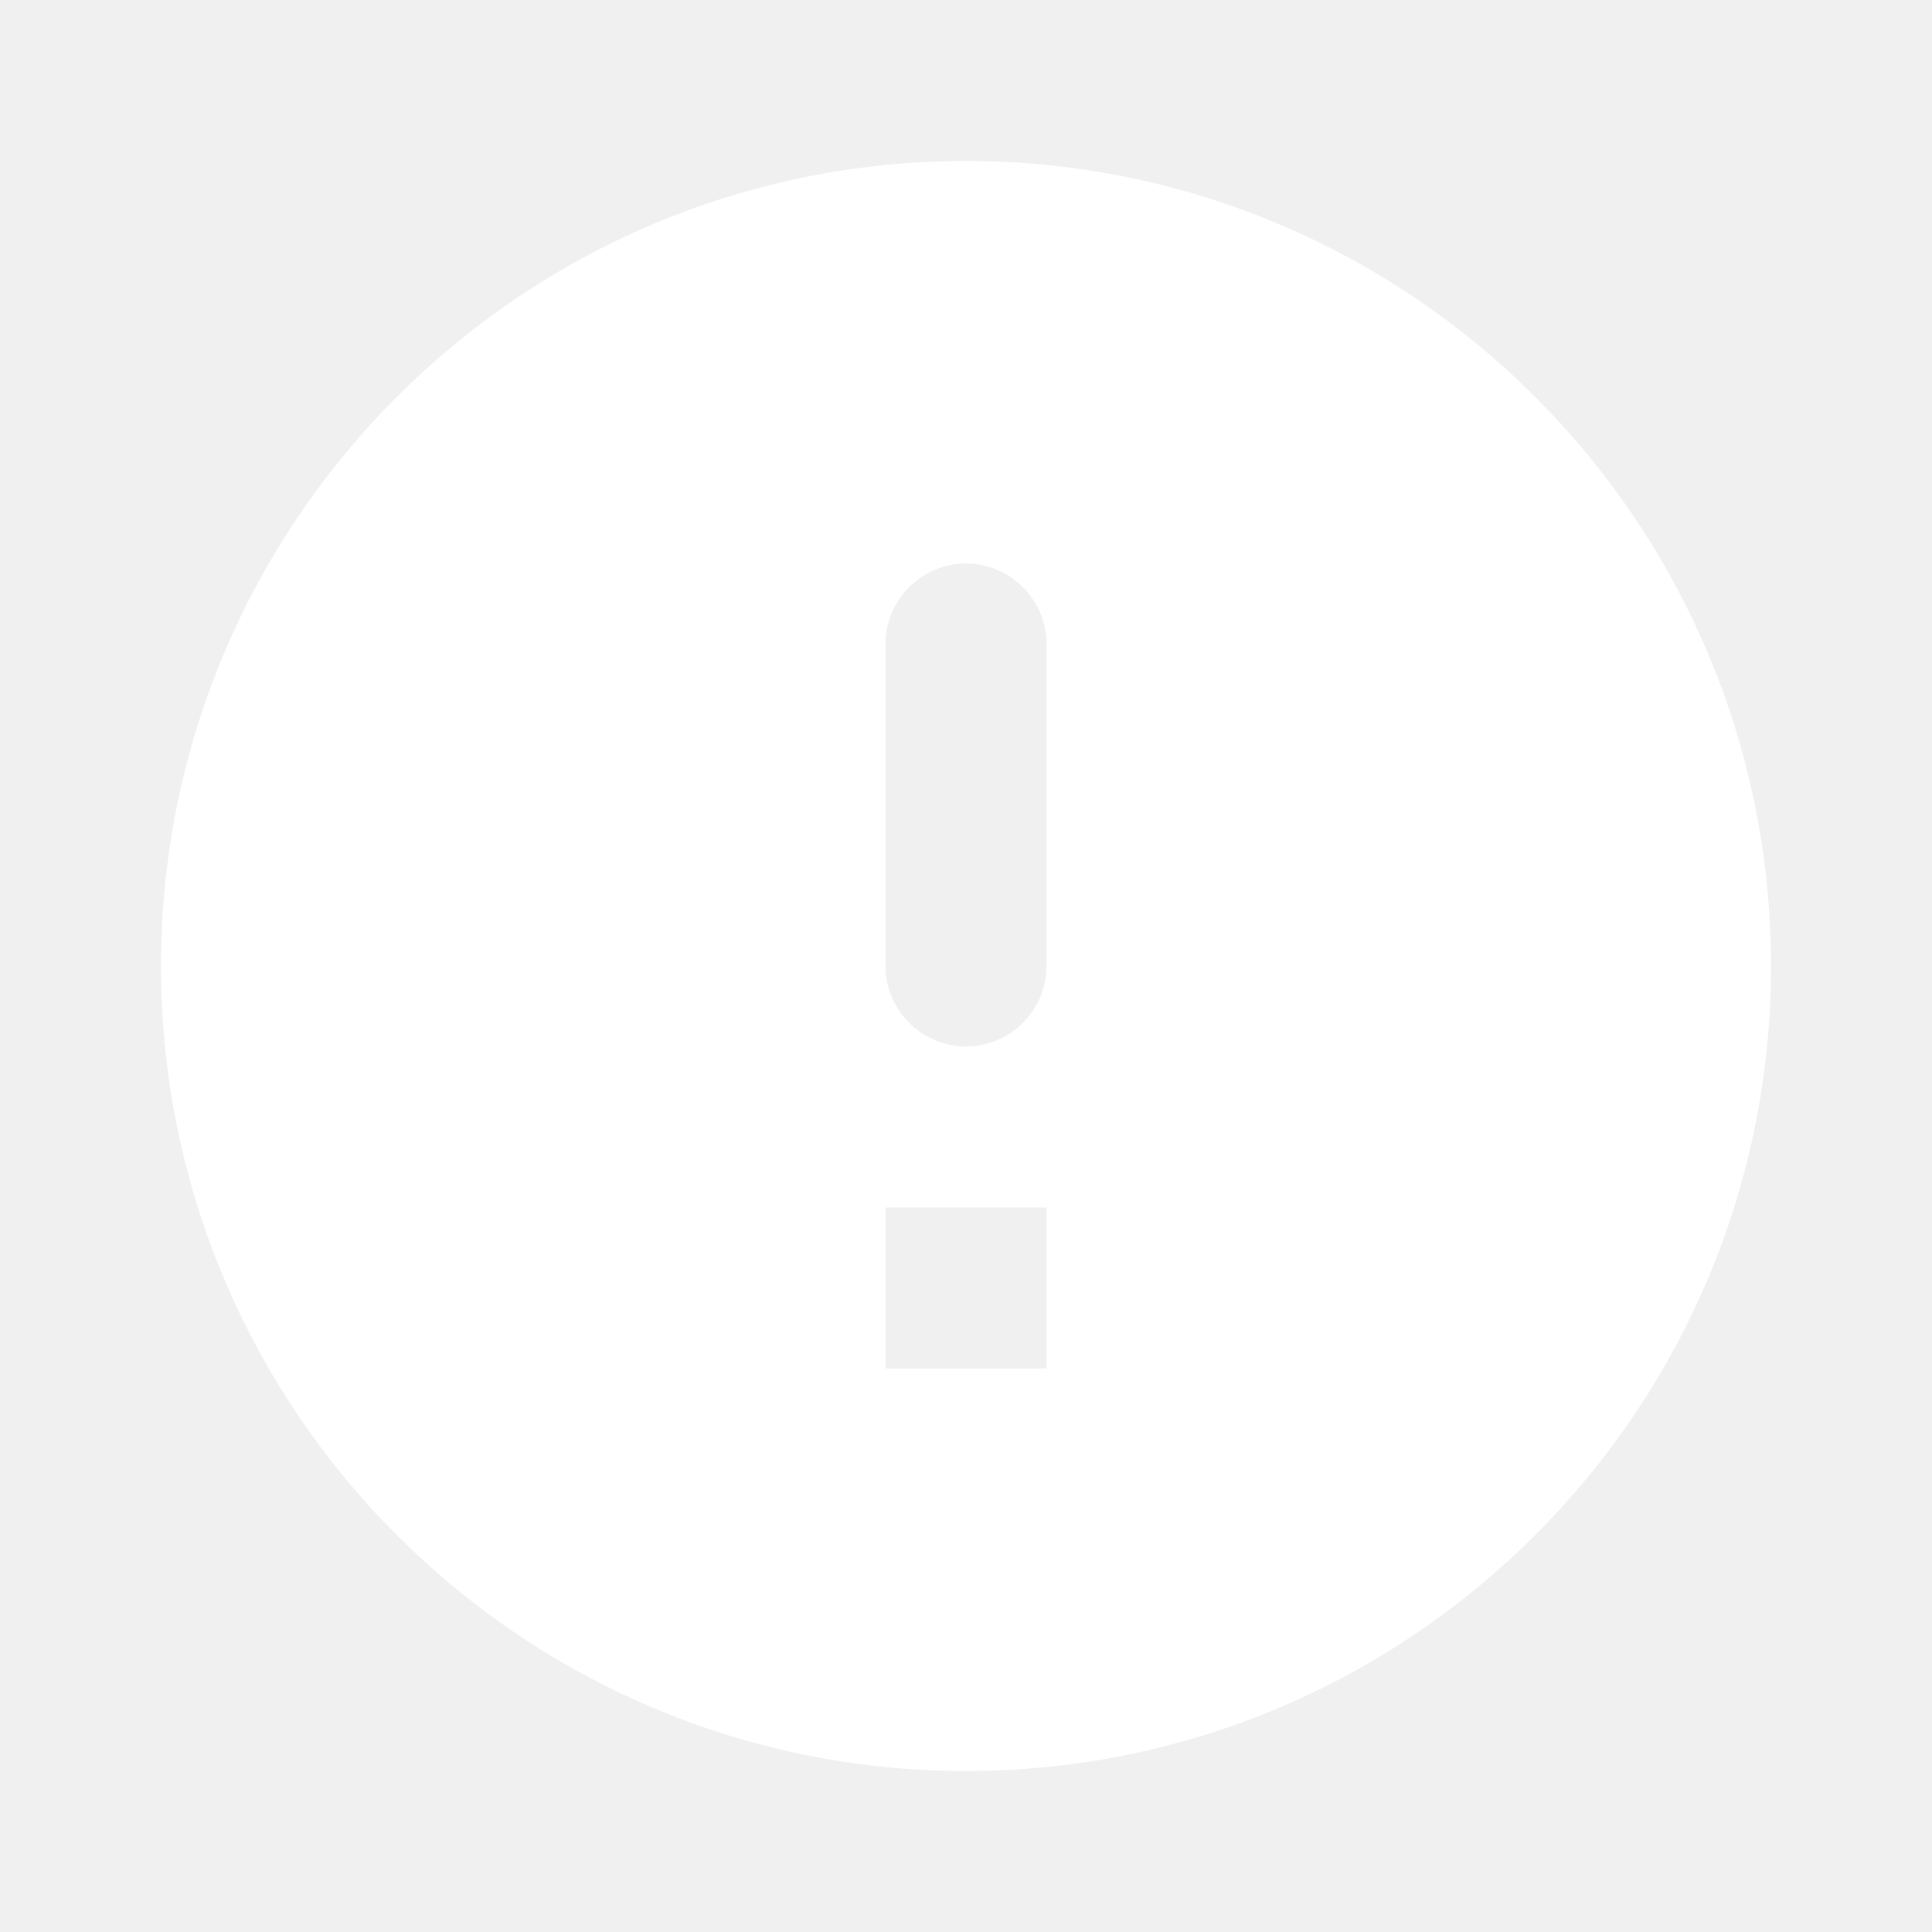
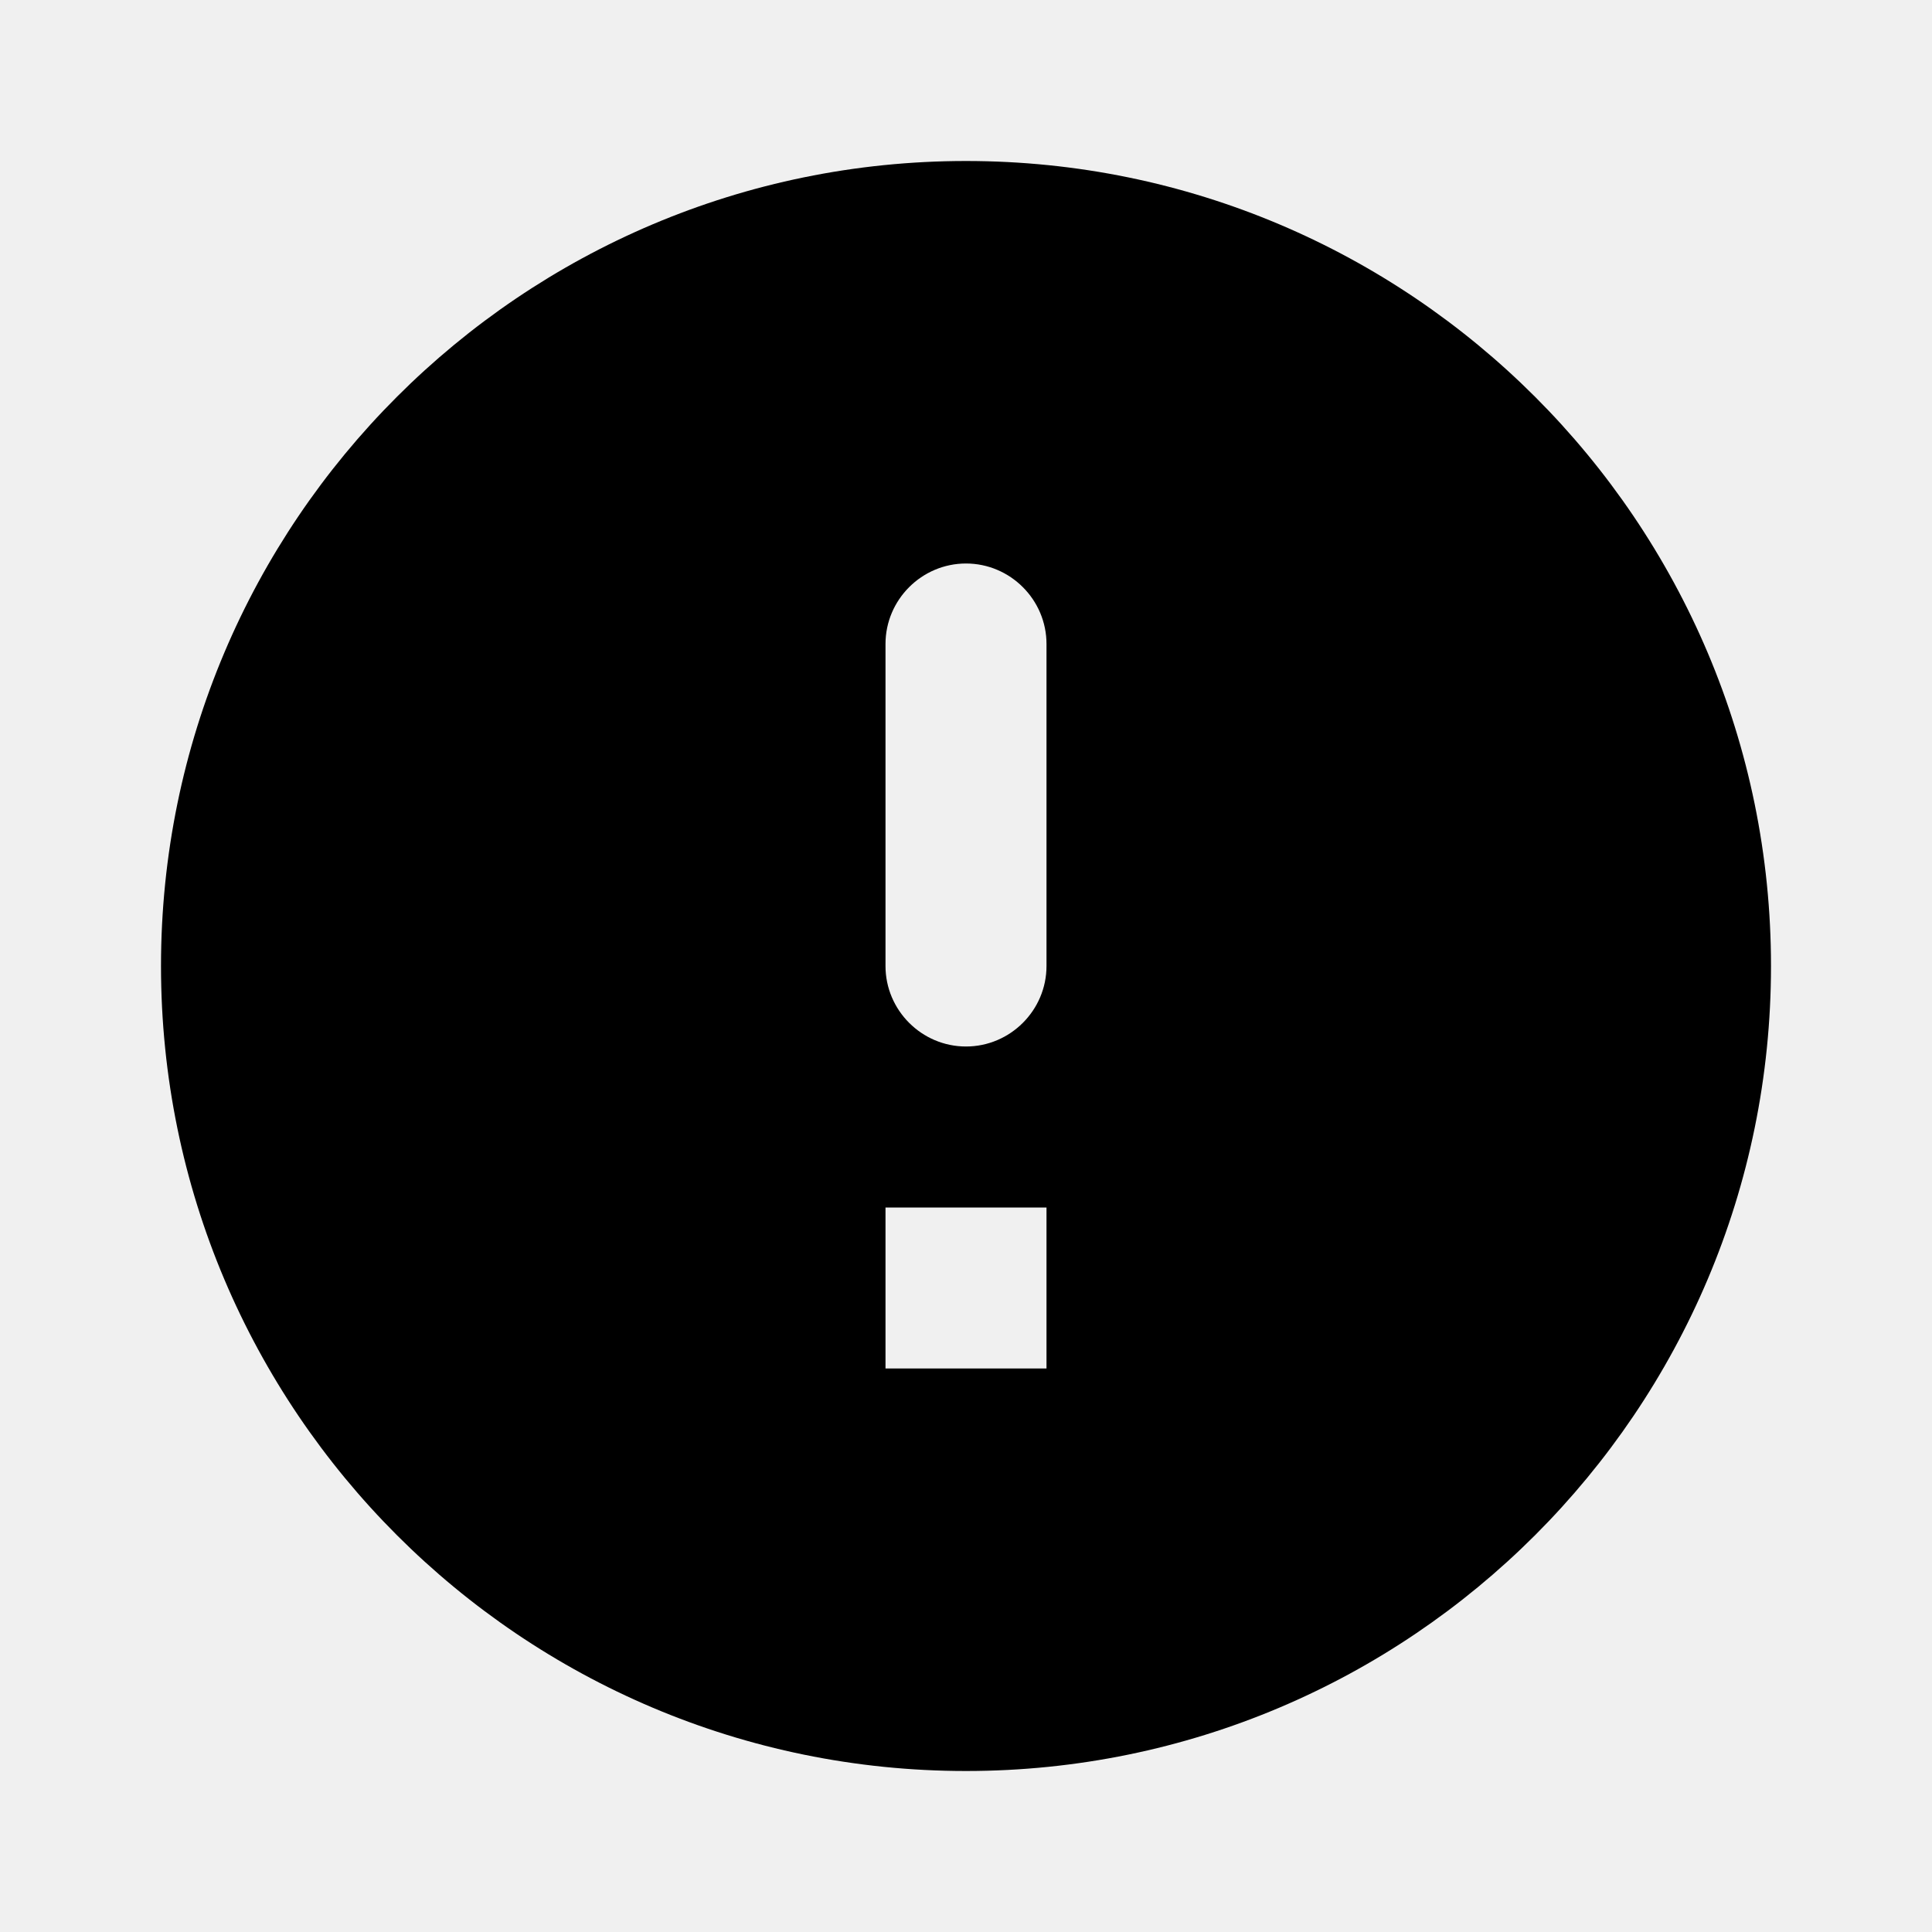
- <svg xmlns="http://www.w3.org/2000/svg" width="24" height="24" viewBox="0 0 24 24" fill="#fff">
+ <svg xmlns="http://www.w3.org/2000/svg" width="24" height="24" viewBox="0 0 24 24" fill="#000">
  <path d="M12 2C6.48 2 2 6.48 2 12C2 17.52 6.48 22 12 22C17.52 22 22 17.52 22 12C22 6.48 17.52 2 12 2ZM12 13C11.45 13 11 12.55 11 12V8C11 7.45 11.45 7 12 7C12.55 7 13 7.45 13 8V12C13 12.55 12.55 13 12 13ZM13 17H11V15H13V17Z" />
</svg>
